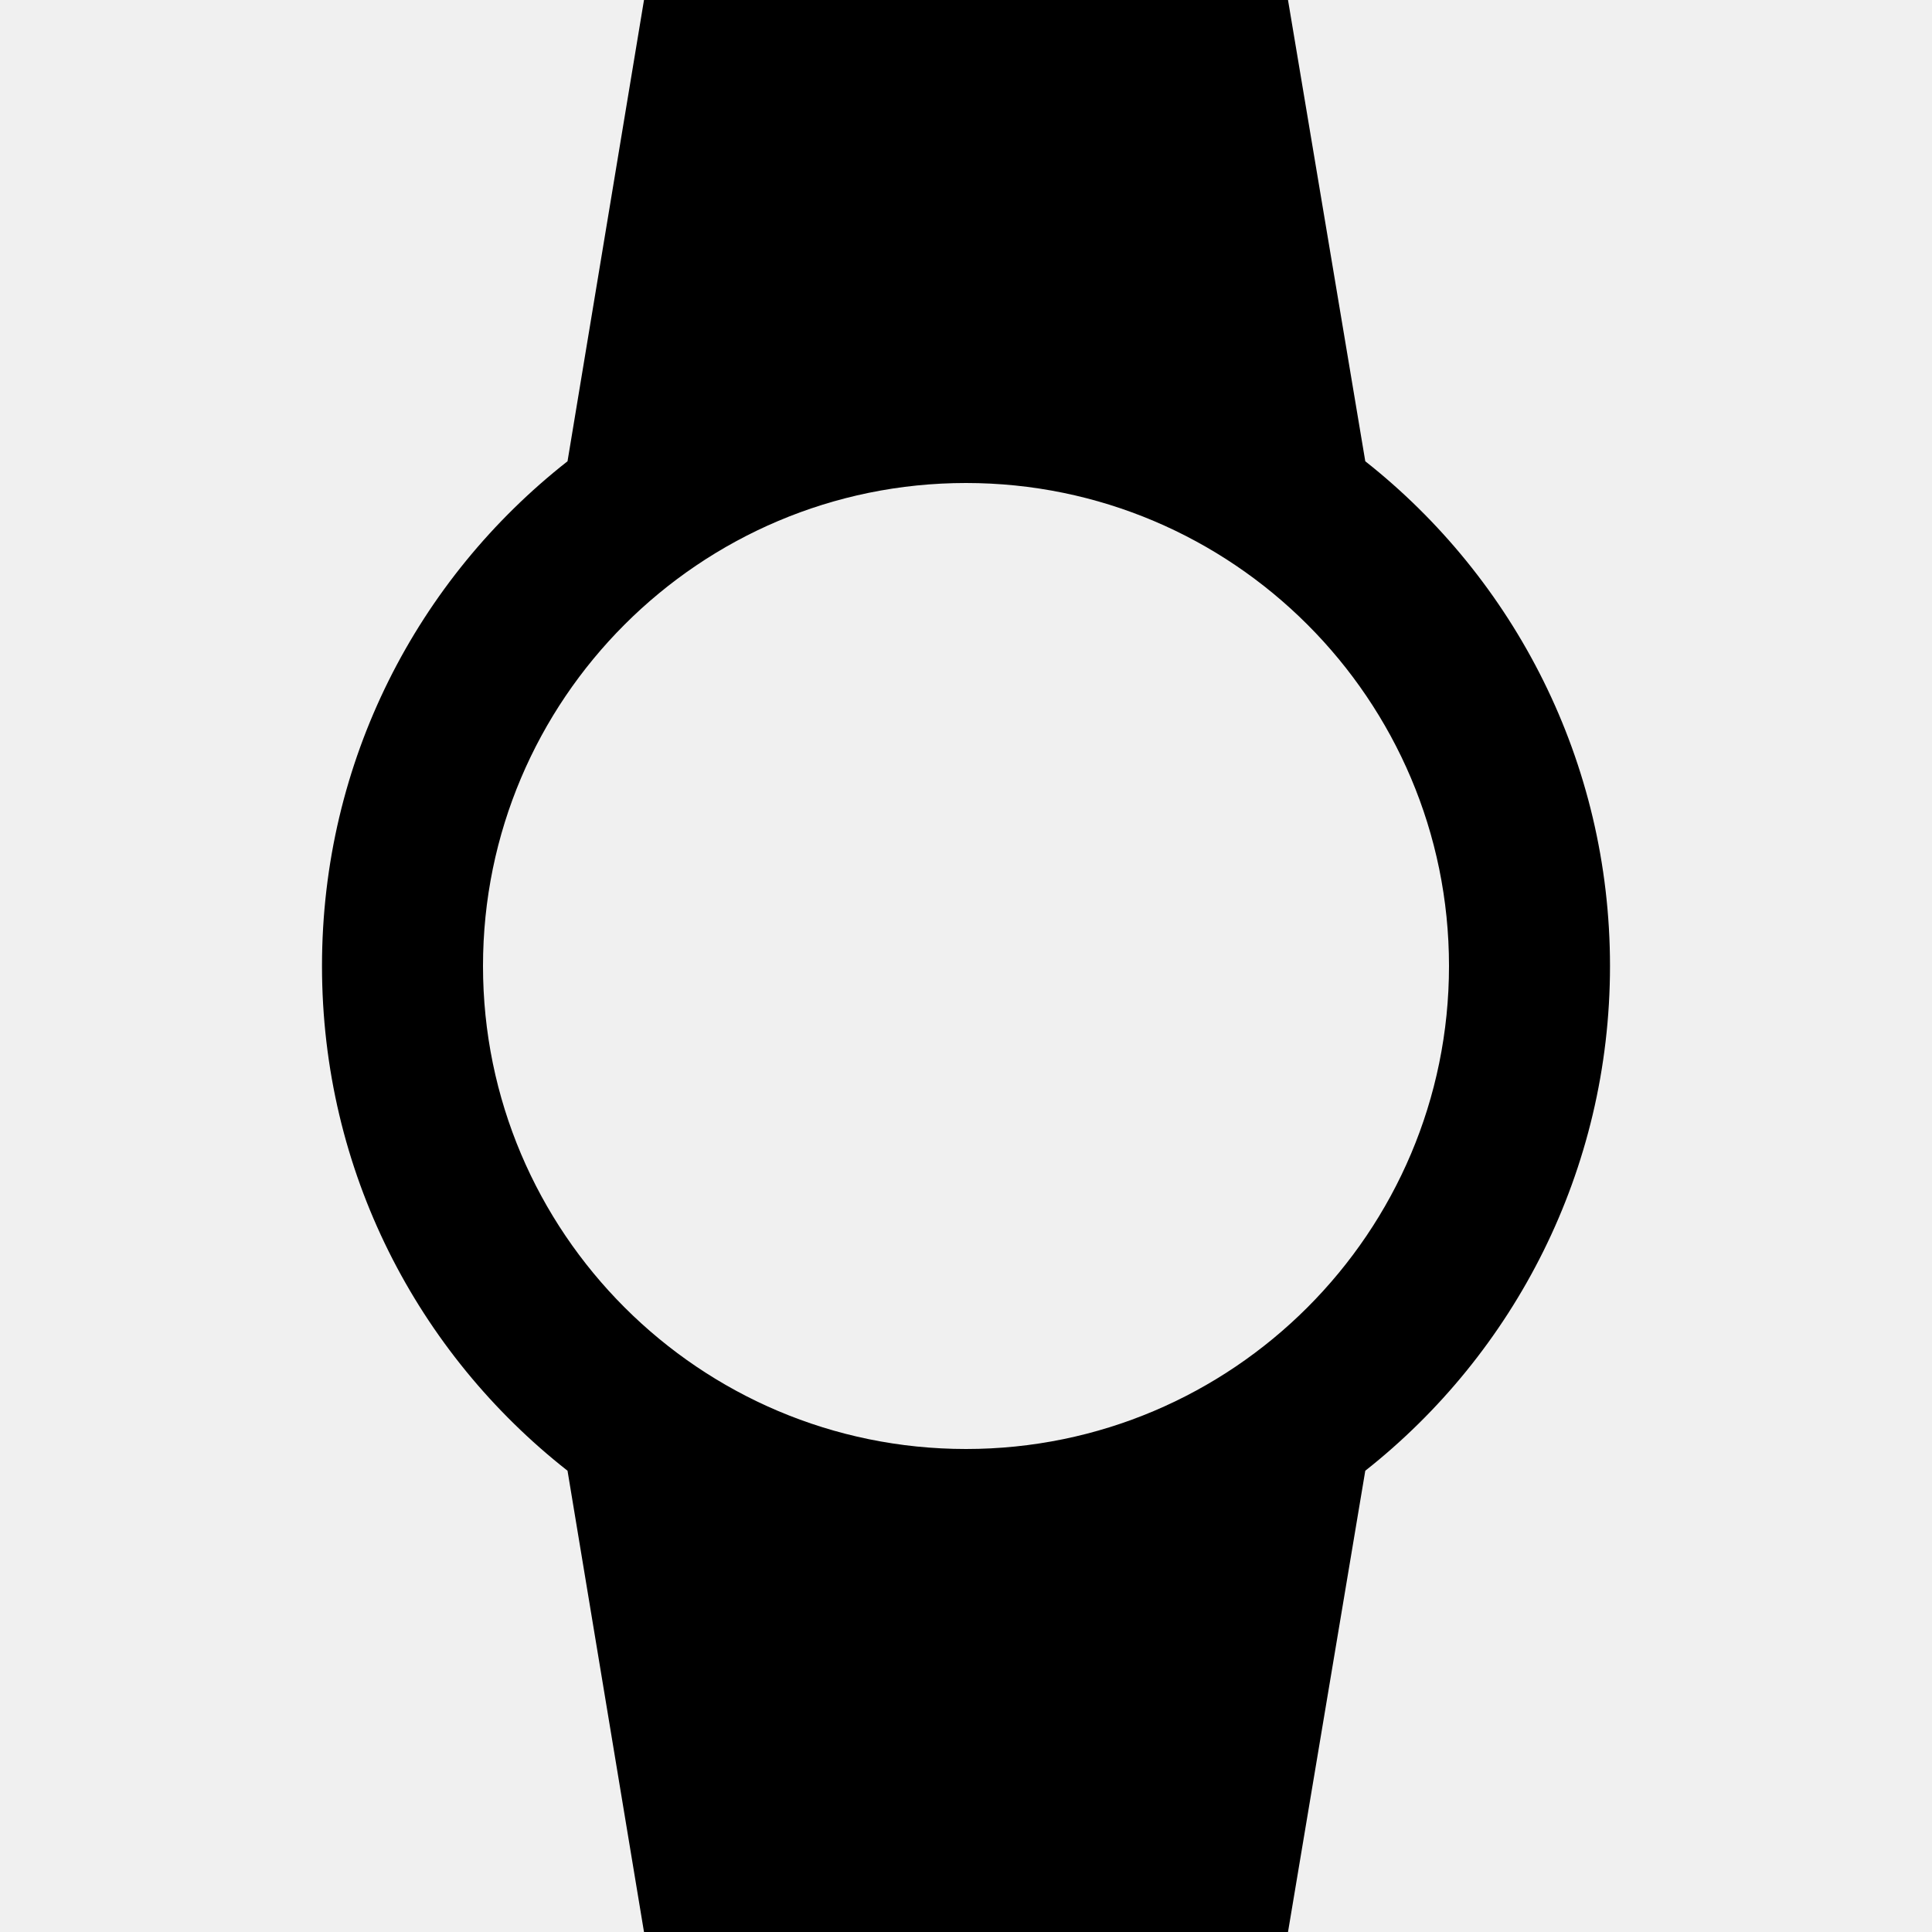
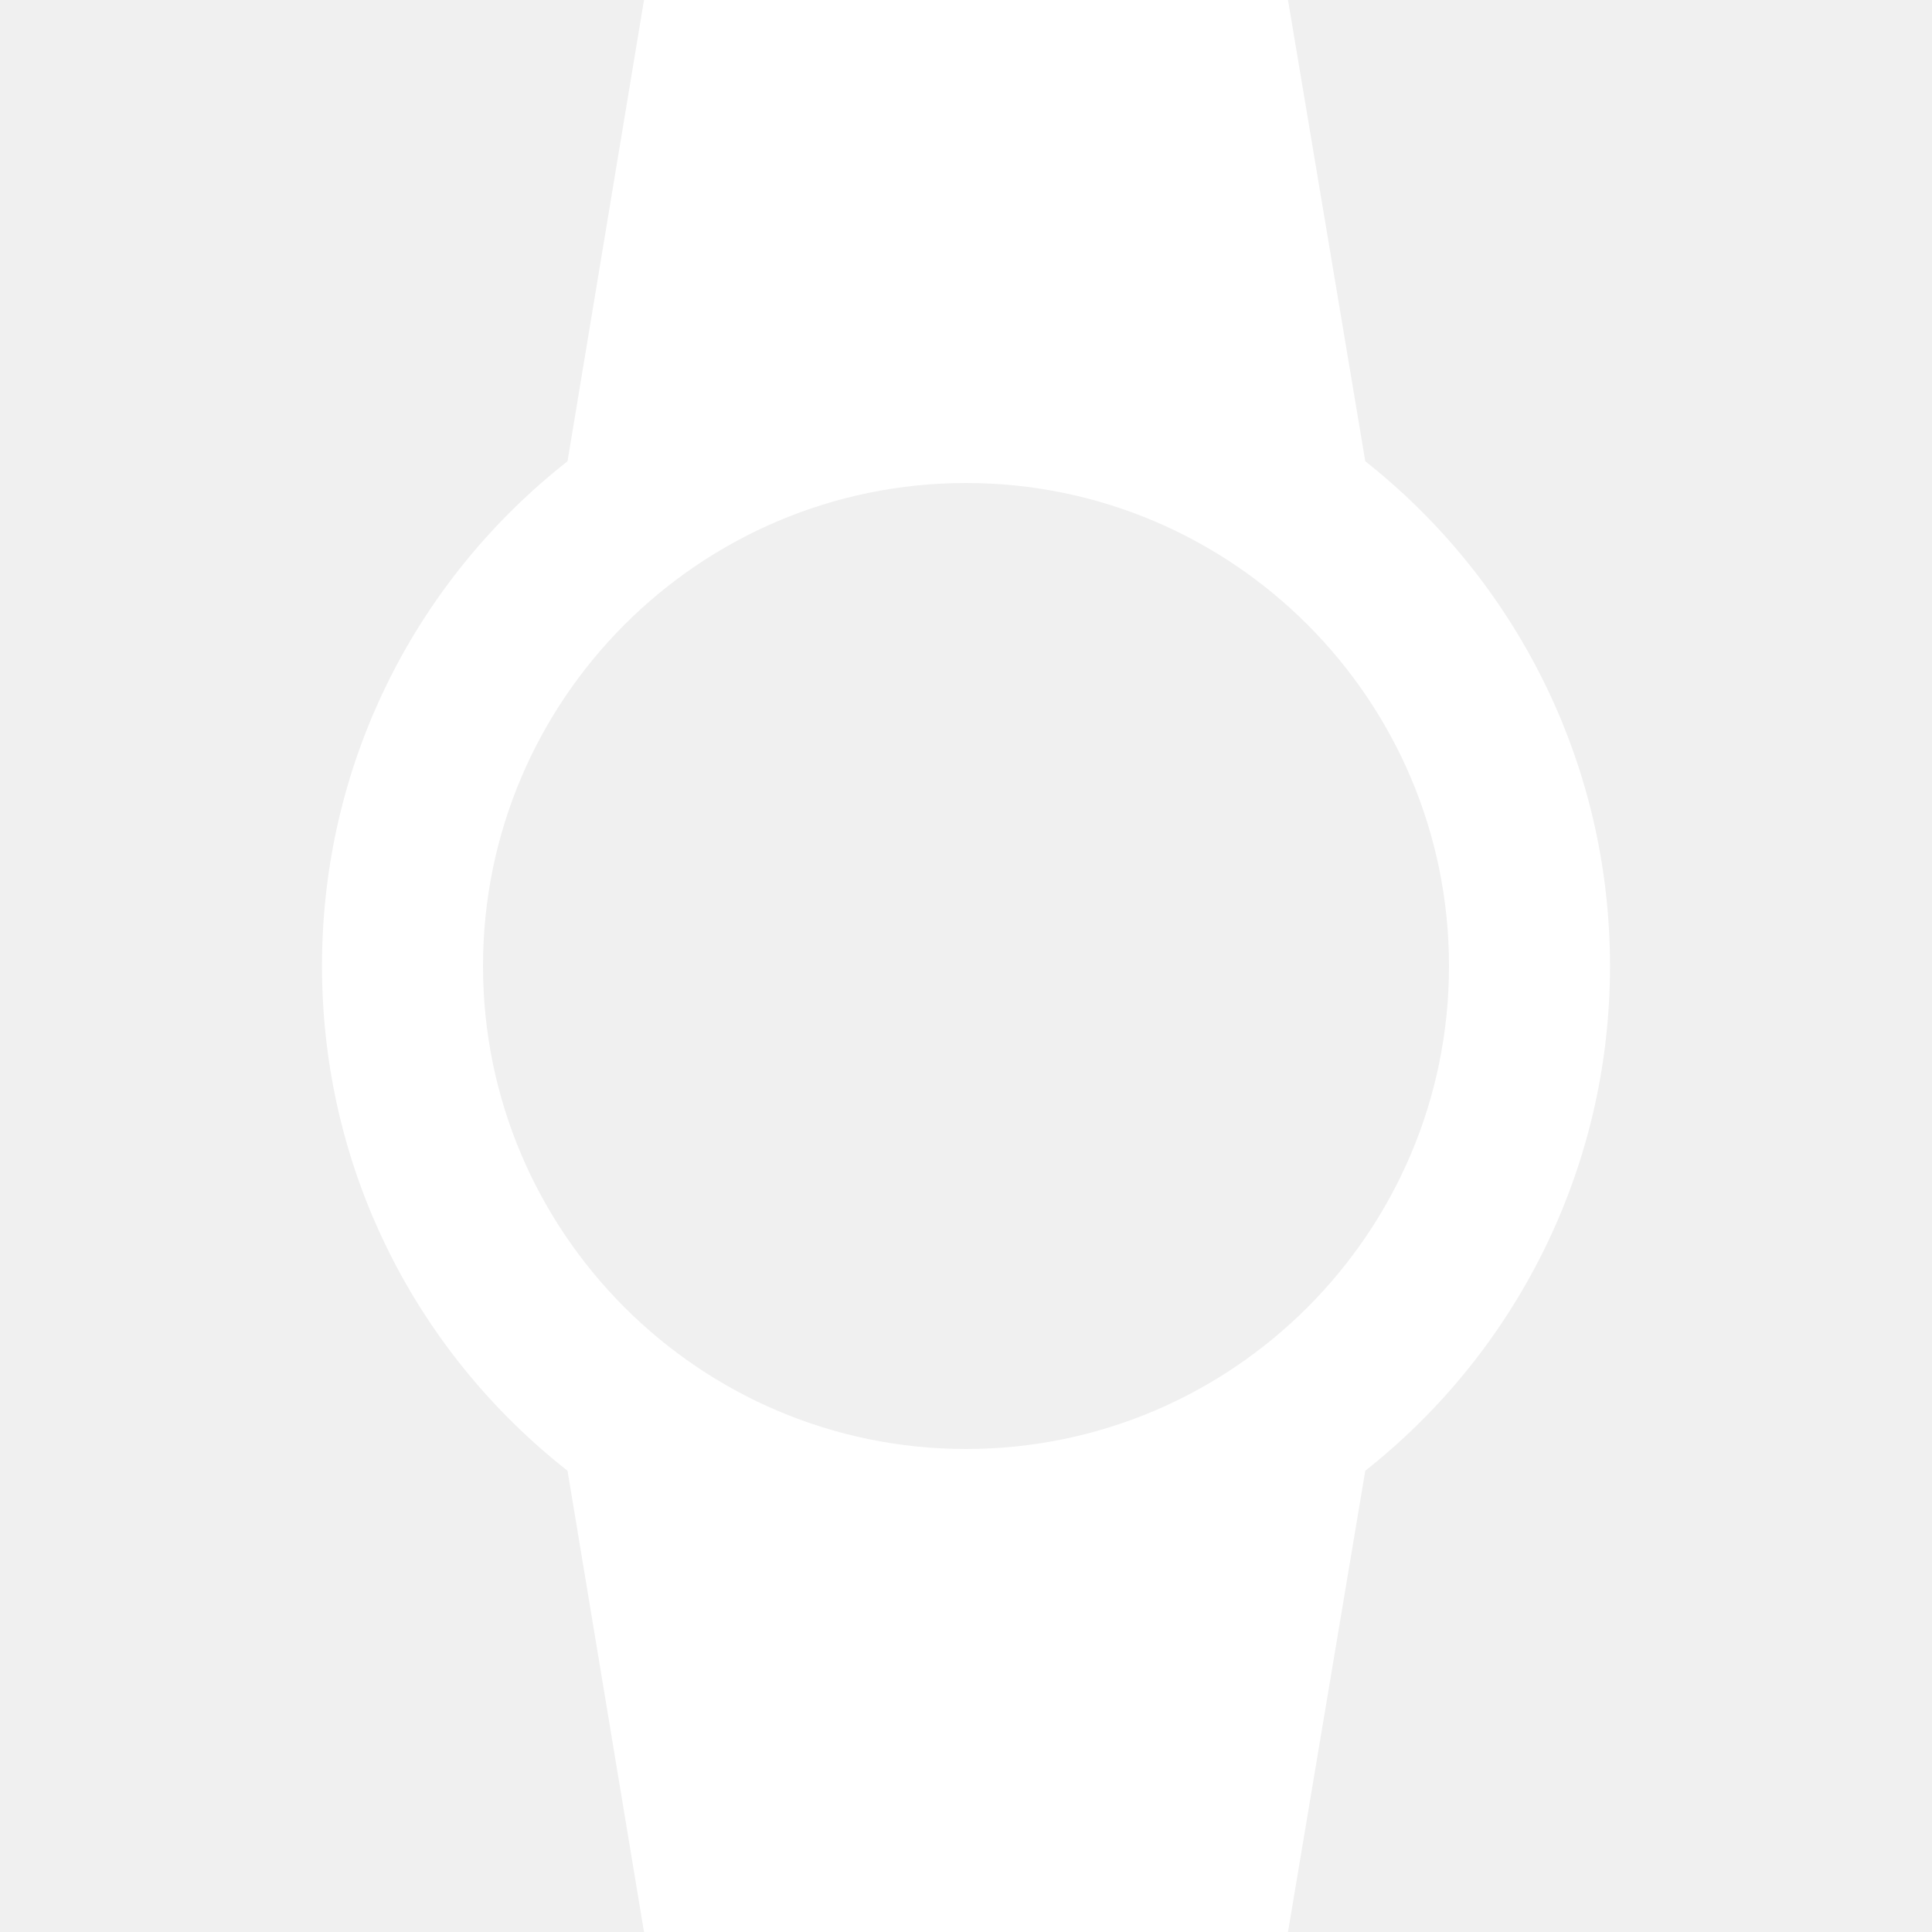
- <svg xmlns="http://www.w3.org/2000/svg" fill="#000000" height="24" viewBox="0 0 24 24" width="24">
+ <svg xmlns="http://www.w3.org/2000/svg" fill="#FFFFFF" height="24" viewBox="0 0 24 24" width="24">
  <path d="M0 0h24v24H0z" fill="none" opacity=".1" />
  <path d="M20 12c0-2.54-1.19-4.81-3.04-6.27L16 0H8l-.95 5.73C5.19 7.19 4 9.45 4 12s1.19 4.81 3.05 6.27L8 24h8l.96-5.73C18.81 16.81 20 14.54 20 12zM6 12c0-3.31 2.69-6 6-6s6 2.69 6 6-2.69 6-6 6-6-2.69-6-6z" />
</svg>
